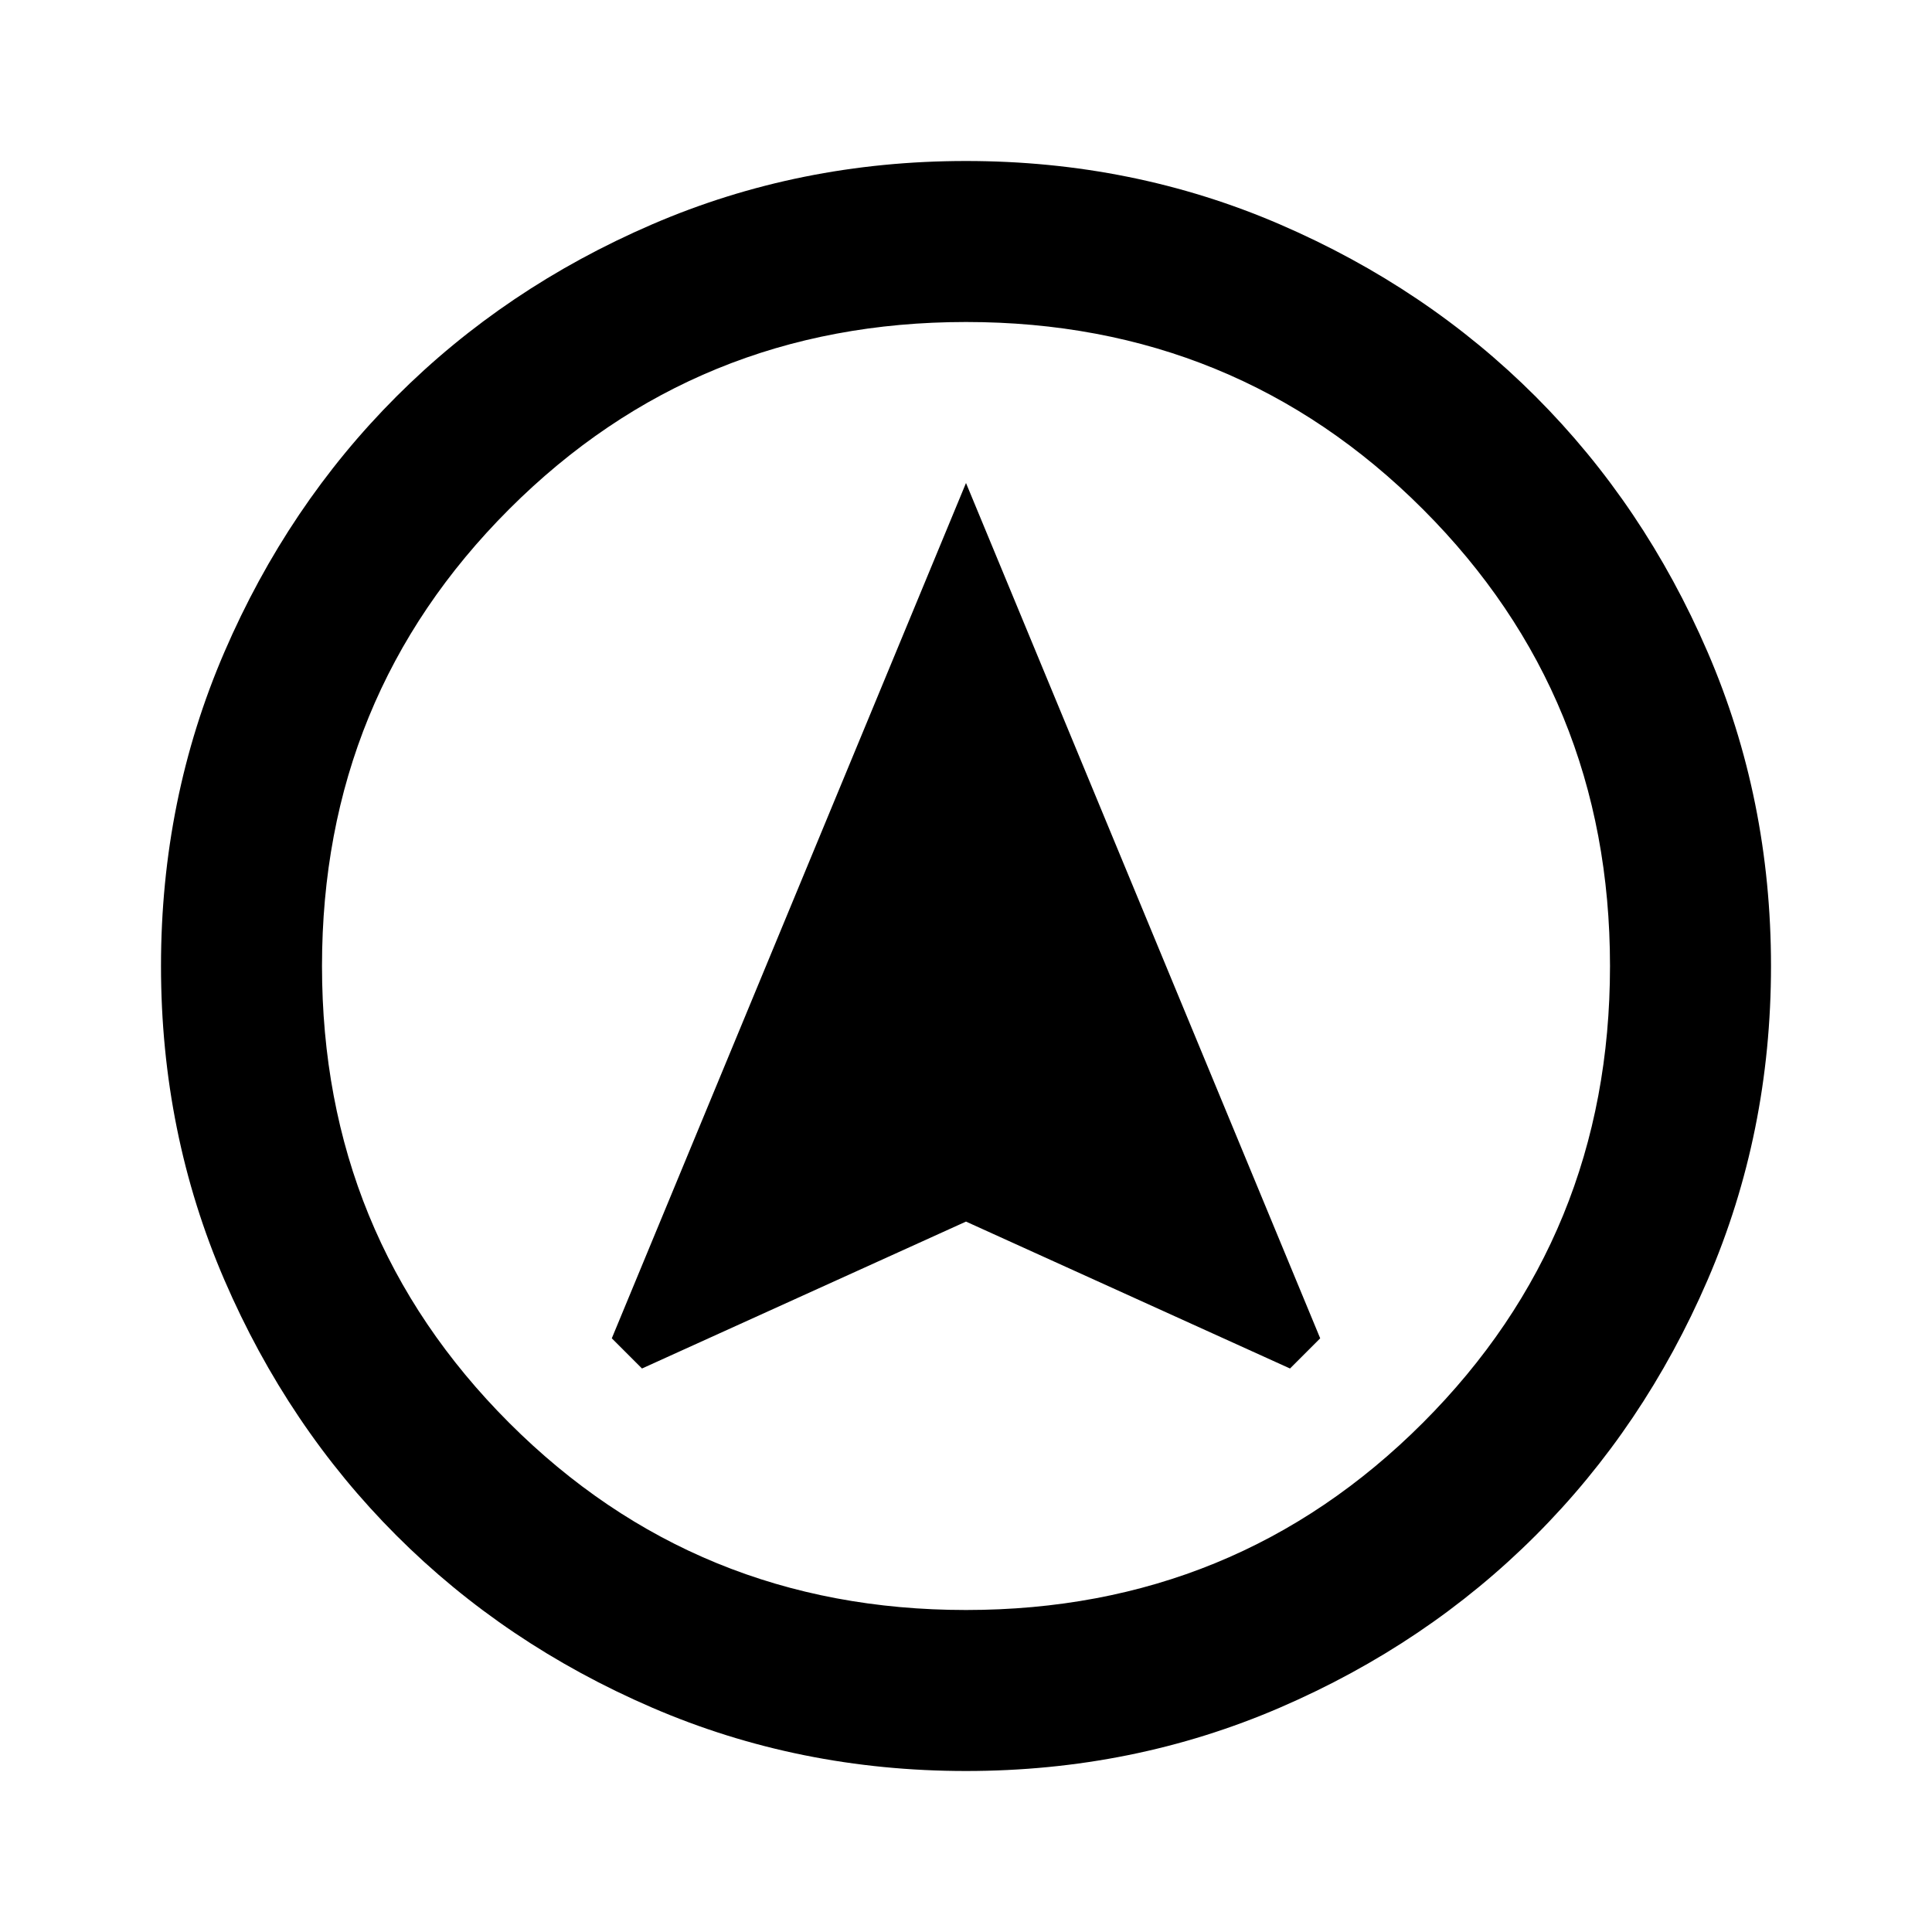
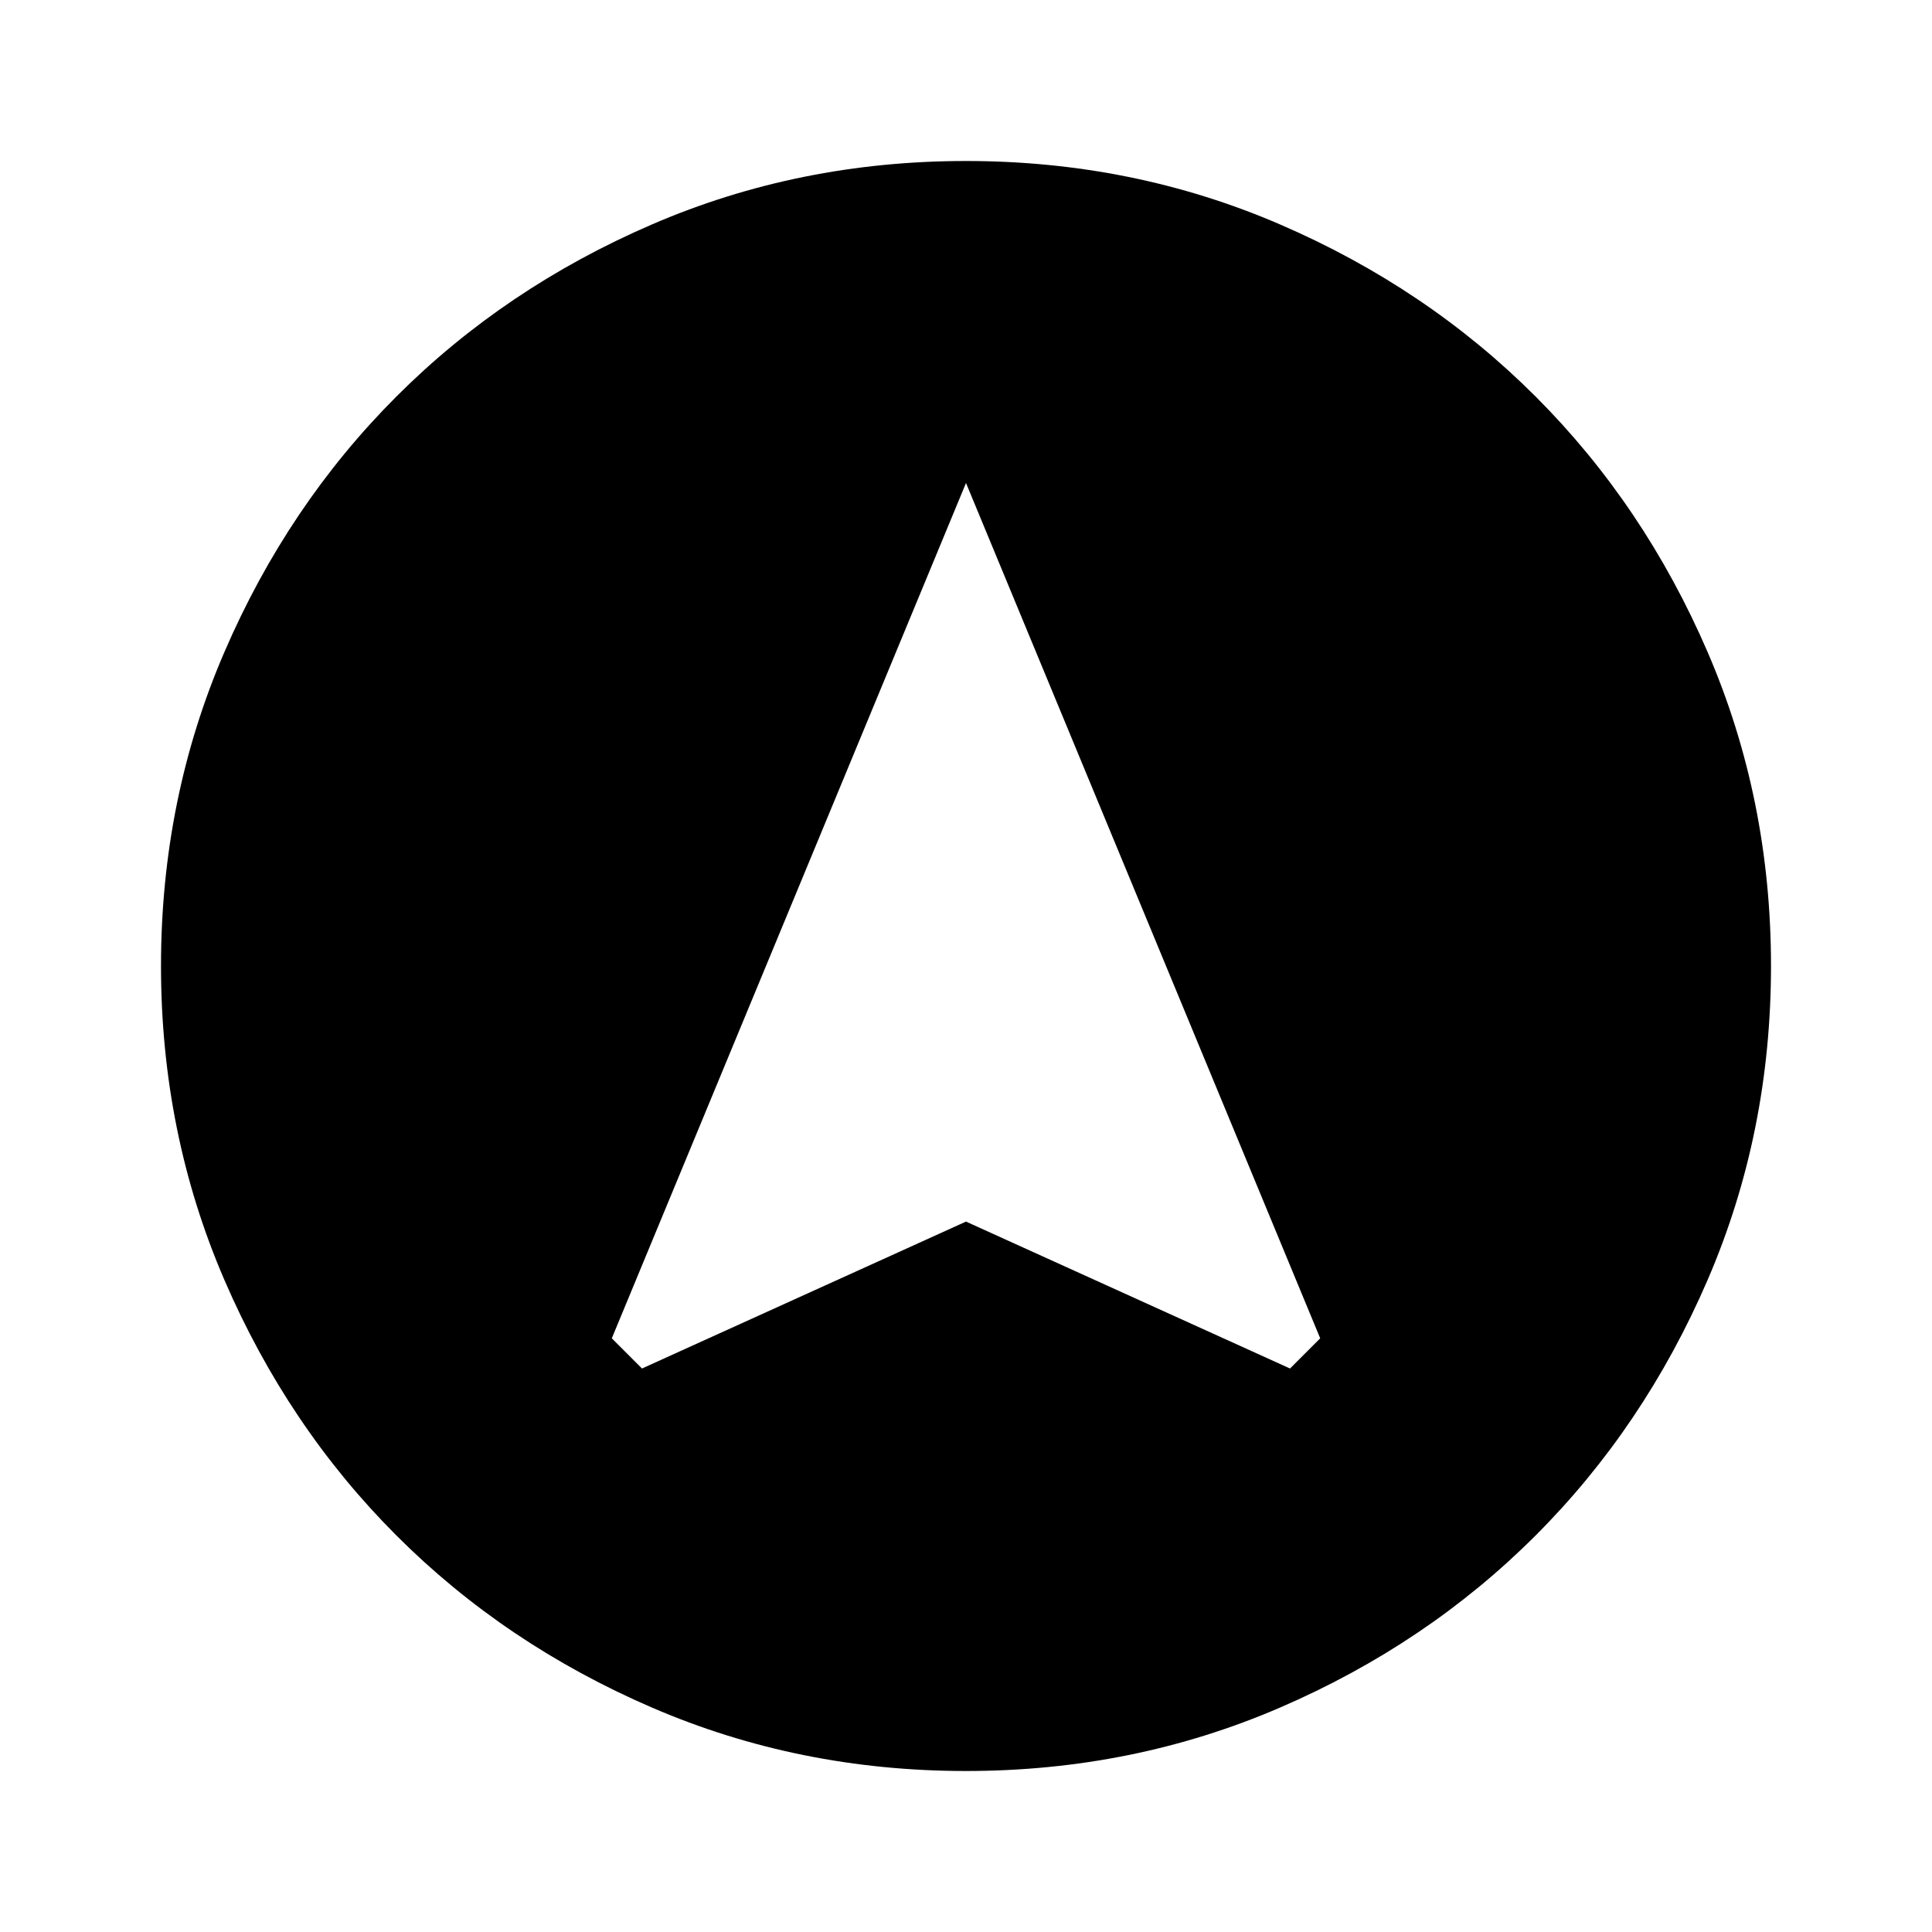
<svg xmlns="http://www.w3.org/2000/svg" height="24px" viewBox="0 -960 960 960" width="24px" fill="currentColor">
-   <path d="m319-280 161-73 161 73 15-15-176-425-176 425 15 15ZM480-80q-83 0-156-31.5T197-197q-54-54-85.5-127T80-480q0-83 31.5-156T197-763q54-54 127-85.5T480-880q83 0 156 31.5T763-763q54 54 85.5 127T880-480q0 83-31.5 156T763-197q-54 54-127 85.5T480-80Zm0-80q134 0 227-93t93-227q0-134-93-227t-227-93q-134 0-227 93t-93 227q0 134 93 227t227 93Zm0-320Z" />
+   <path d="m319-280 161-73 161 73 15-15-176-425-176 425 15 15ZM480-80q-83 0-156-31.5T197-197q-54-54-85.5-127T80-480q0-83 31.5-156T197-763q54-54 127-85.5T480-880q83 0 156 31.5T763-763q54 54 85.5 127T880-480q0 83-31.5 156T763-197q-54 54-127 85.5T480-80Z" />
</svg>
